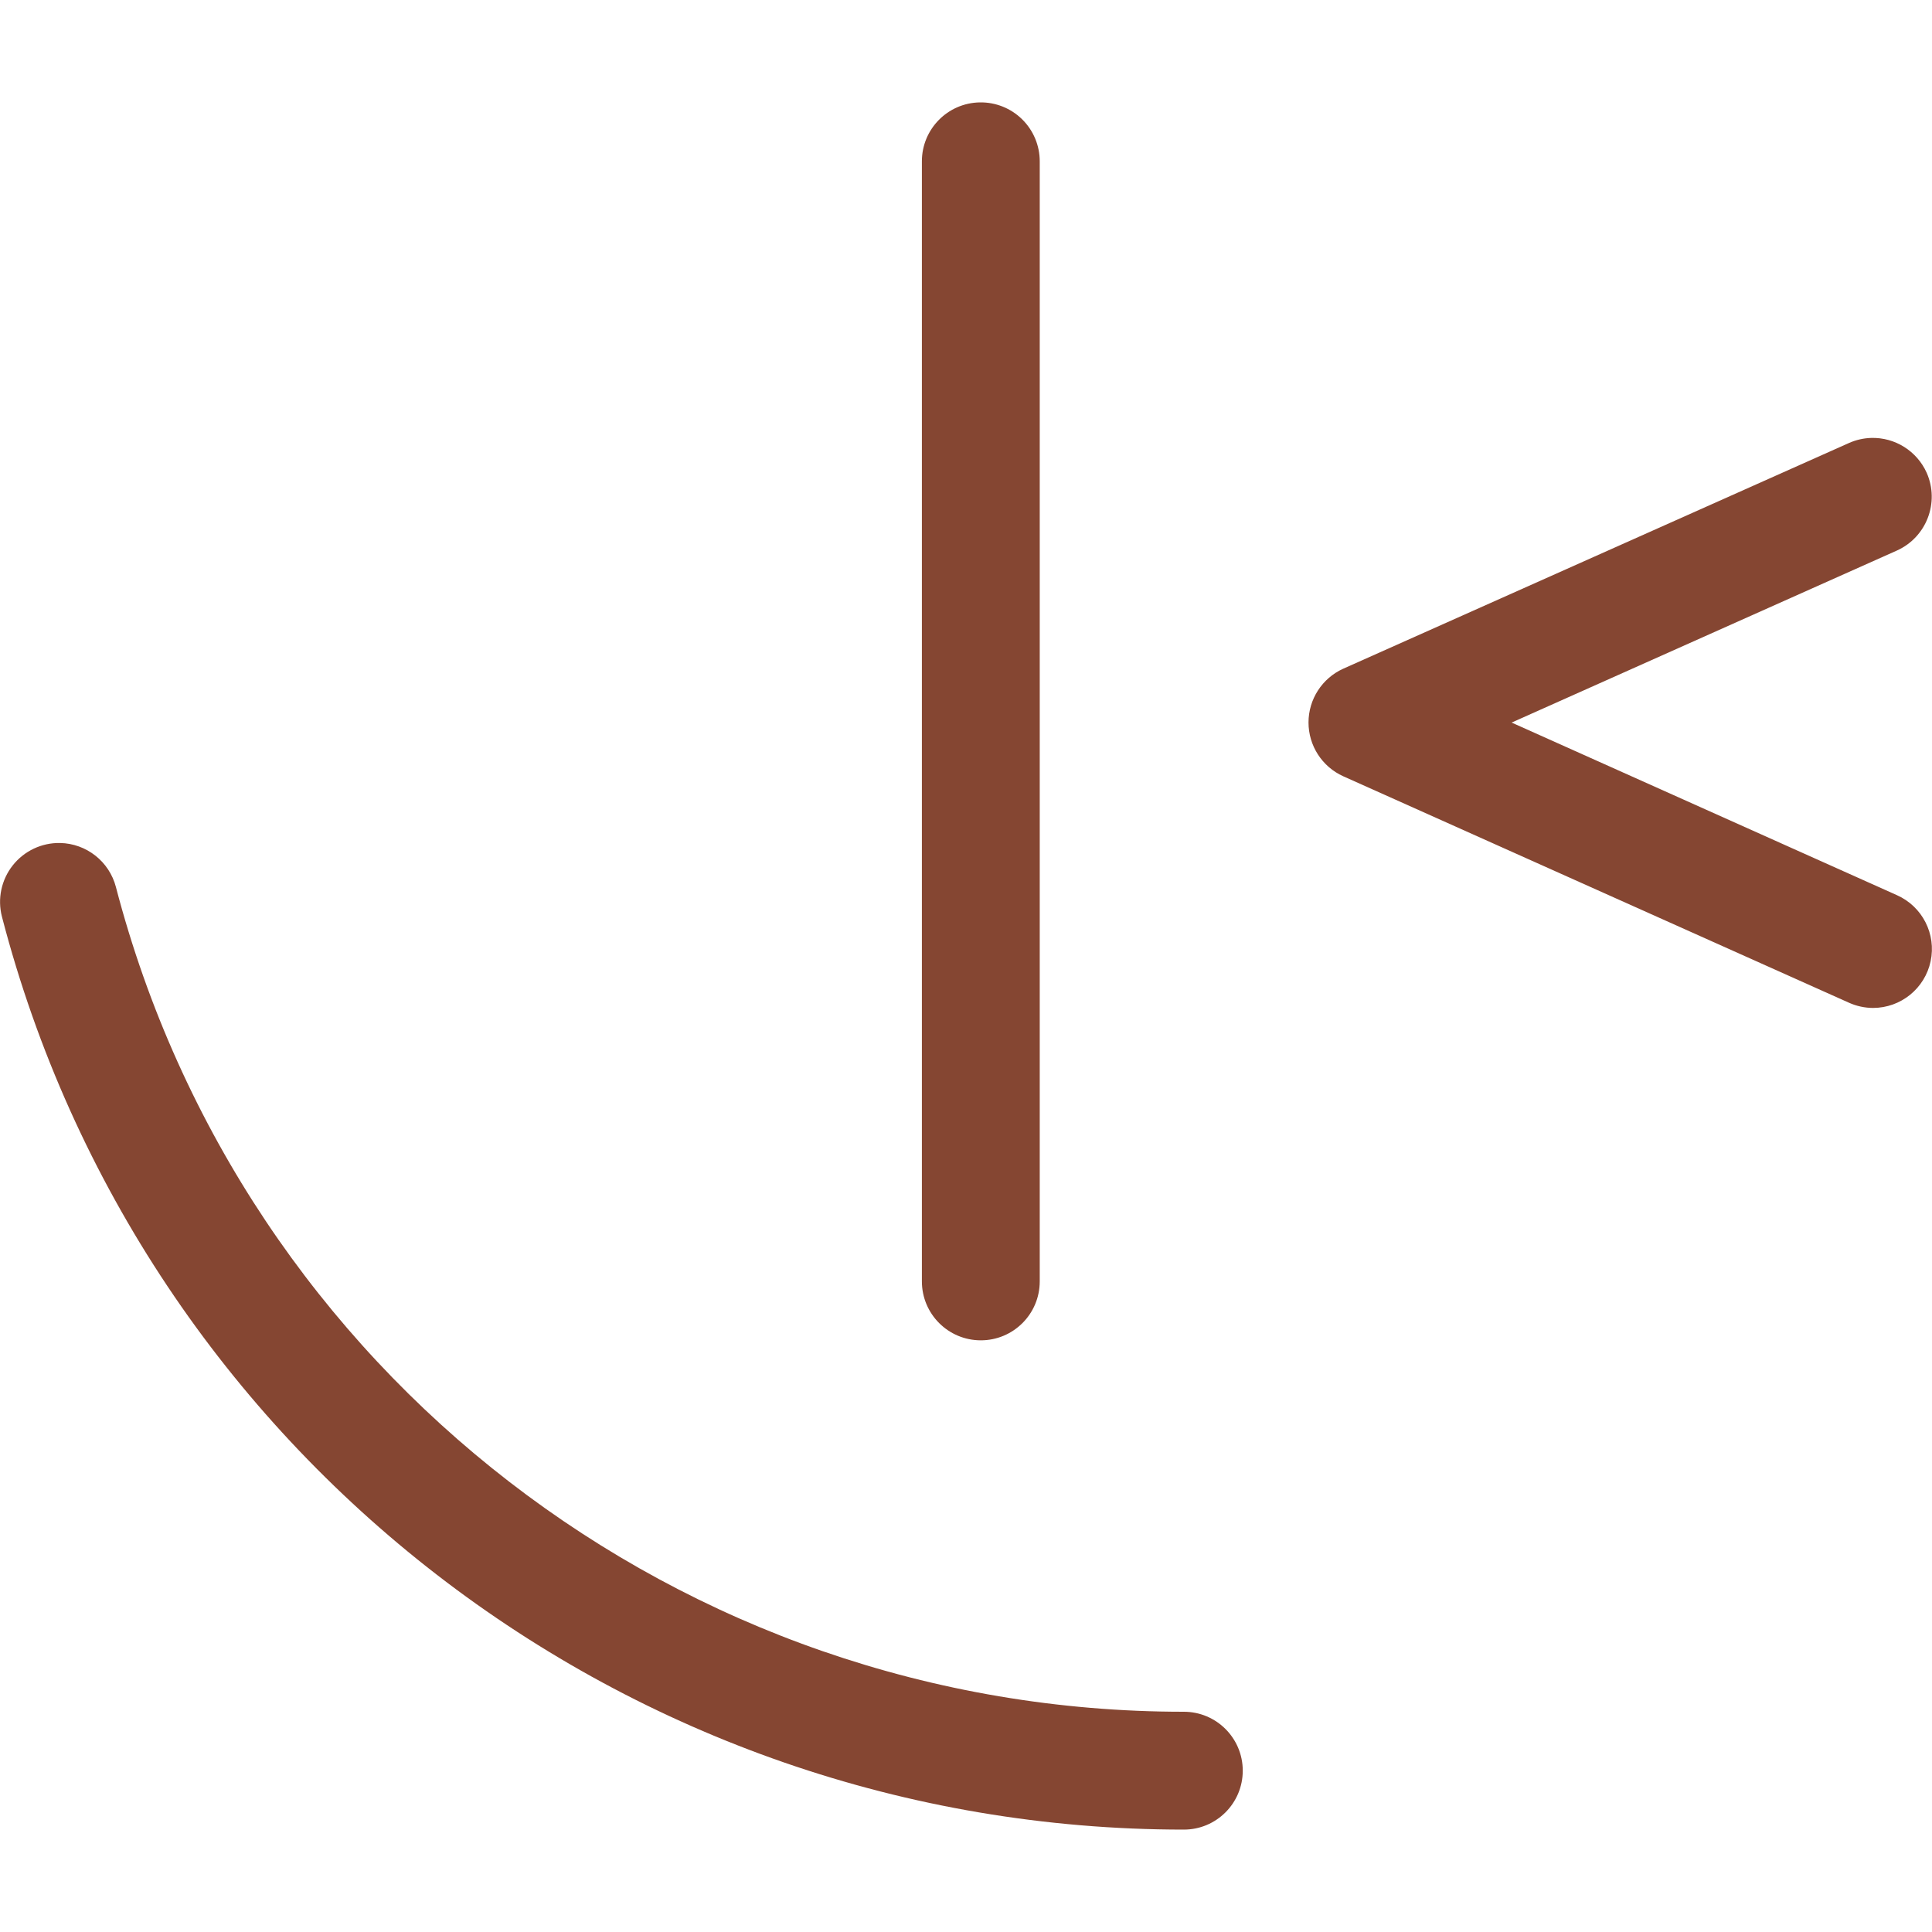
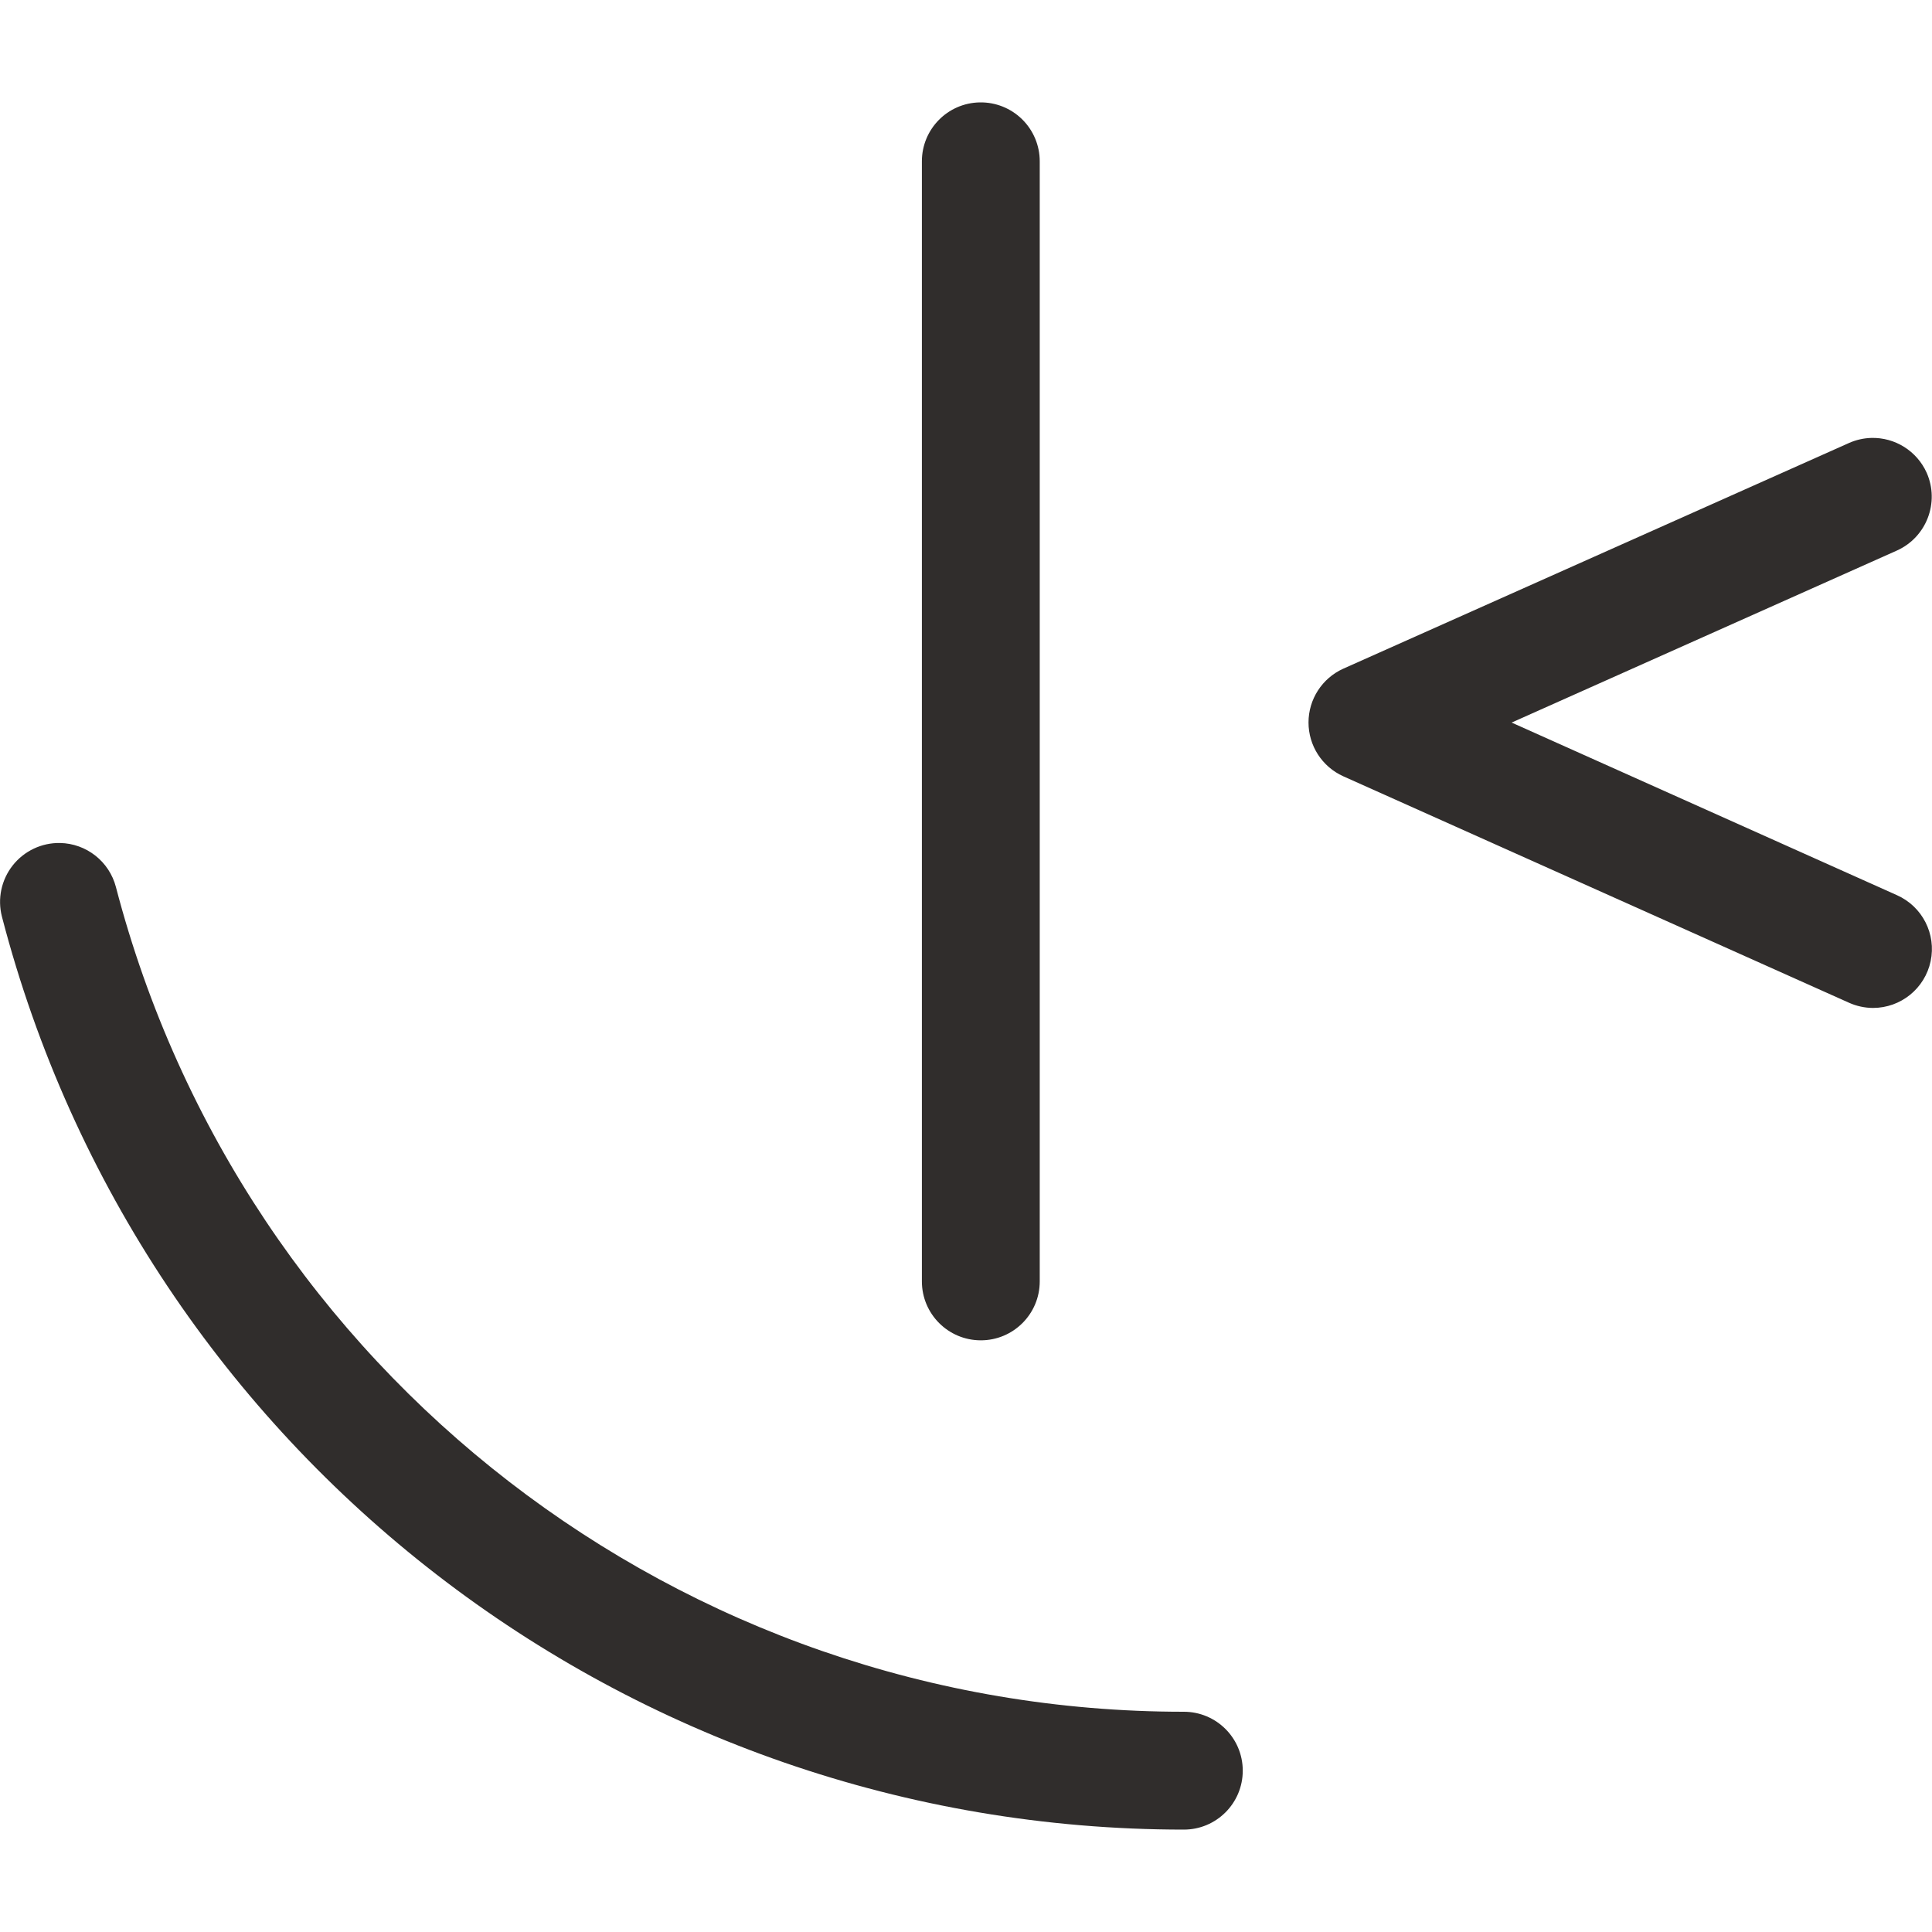
<svg xmlns="http://www.w3.org/2000/svg" role="img" viewBox="0 0 24 24" width="46px">
-   <path d="M12.171 1.272a.732.732 0 00-.719.732v13.914a.732.732 0 00.732.732.732.732 0 00.732-.732V2.004a.732.732 0 00-.745-.732zm11.074 4.168a.734.734 0 00-.276.063L16.686 8.307a.733.733 0 000 1.336l6.282 2.813a.738.738 0 00.299.065.732.732 0 00.297-1.401l-4.786-2.144 4.786-2.137a.734.734 0 00.37-.966.734.734 0 00-.69-.433zm-22.499 5.032a.732.732 0 00-.722.915c1.736 6.677 7.775 11.341 14.682 11.341a.732.732 0 000-1.464 13.706 13.706 0 01-13.266-10.245.732.732 0 00-.694-.547z" fill="#854632" />
+   <path d="M12.171 1.272a.732.732 0 00-.719.732v13.914a.732.732 0 00.732.732.732.732 0 00.732-.732V2.004a.732.732 0 00-.745-.732zm11.074 4.168a.734.734 0 00-.276.063L16.686 8.307a.733.733 0 000 1.336l6.282 2.813a.738.738 0 00.299.065.732.732 0 00.297-1.401l-4.786-2.144 4.786-2.137a.734.734 0 00.37-.966.734.734 0 00-.69-.433zm-22.499 5.032a.732.732 0 00-.722.915c1.736 6.677 7.775 11.341 14.682 11.341a.732.732 0 000-1.464 13.706 13.706 0 01-13.266-10.245.732.732 0 00-.694-.547z" fill="#302d2c" />
</svg>
